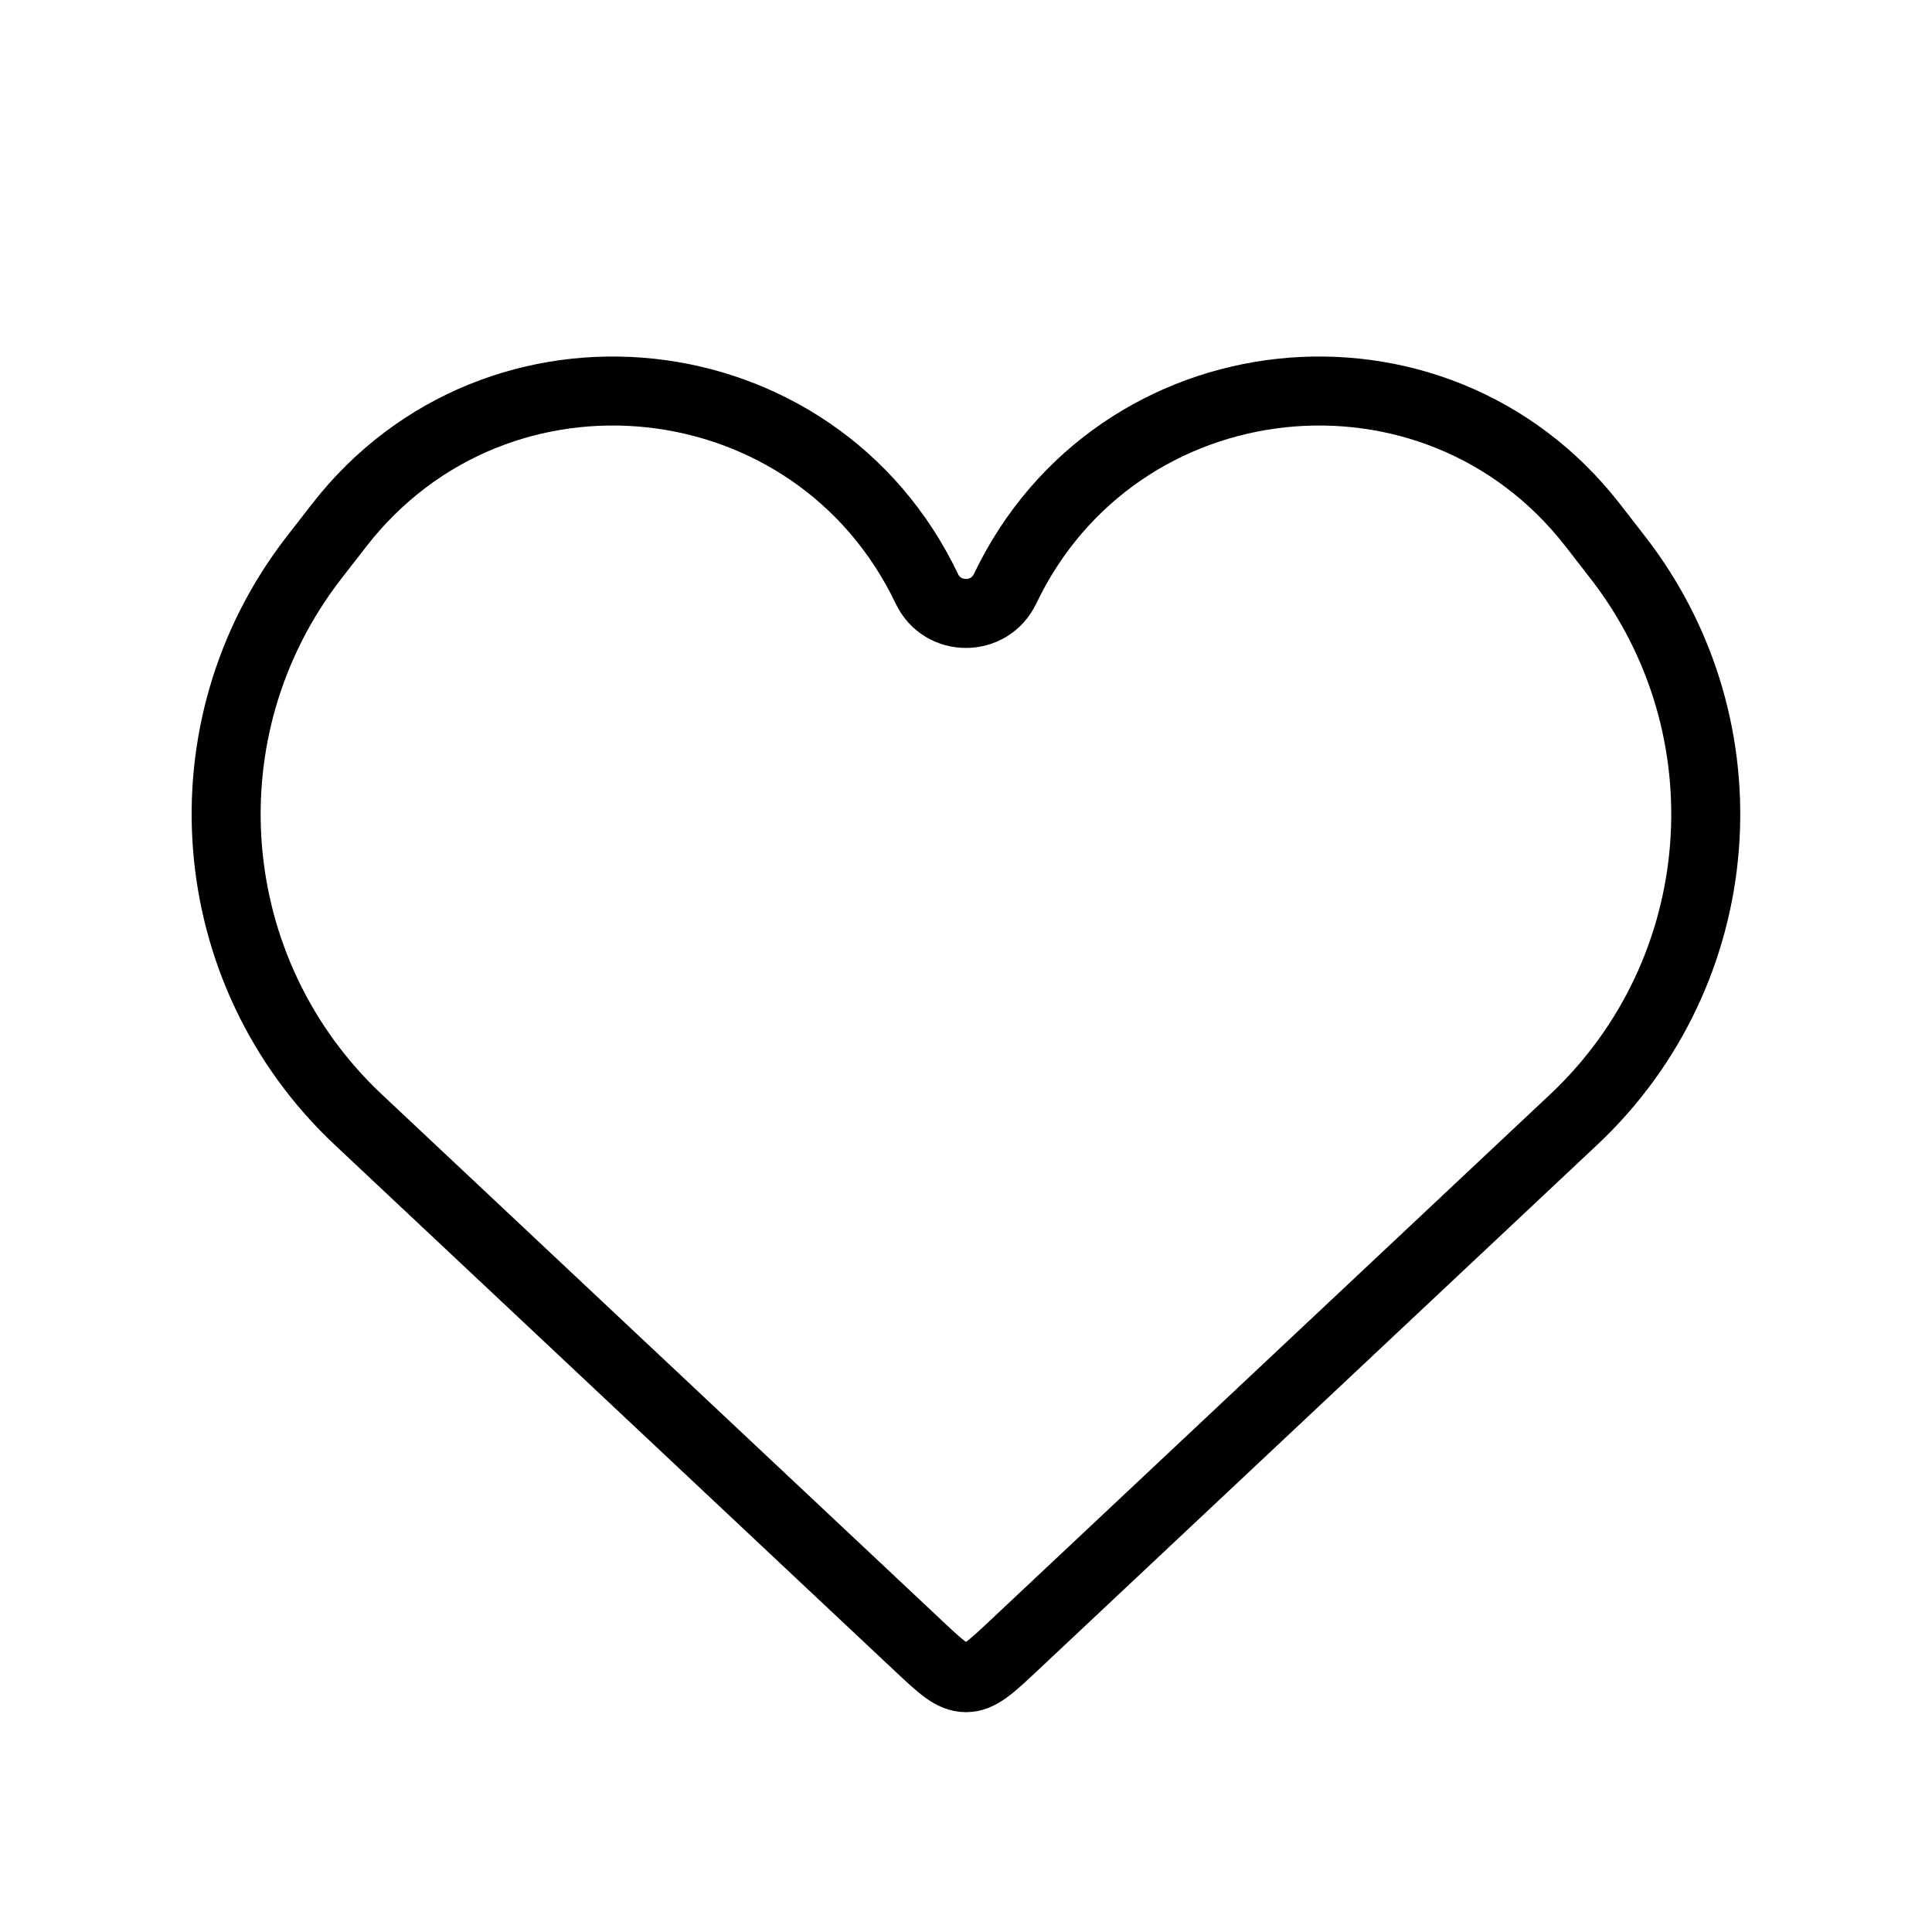
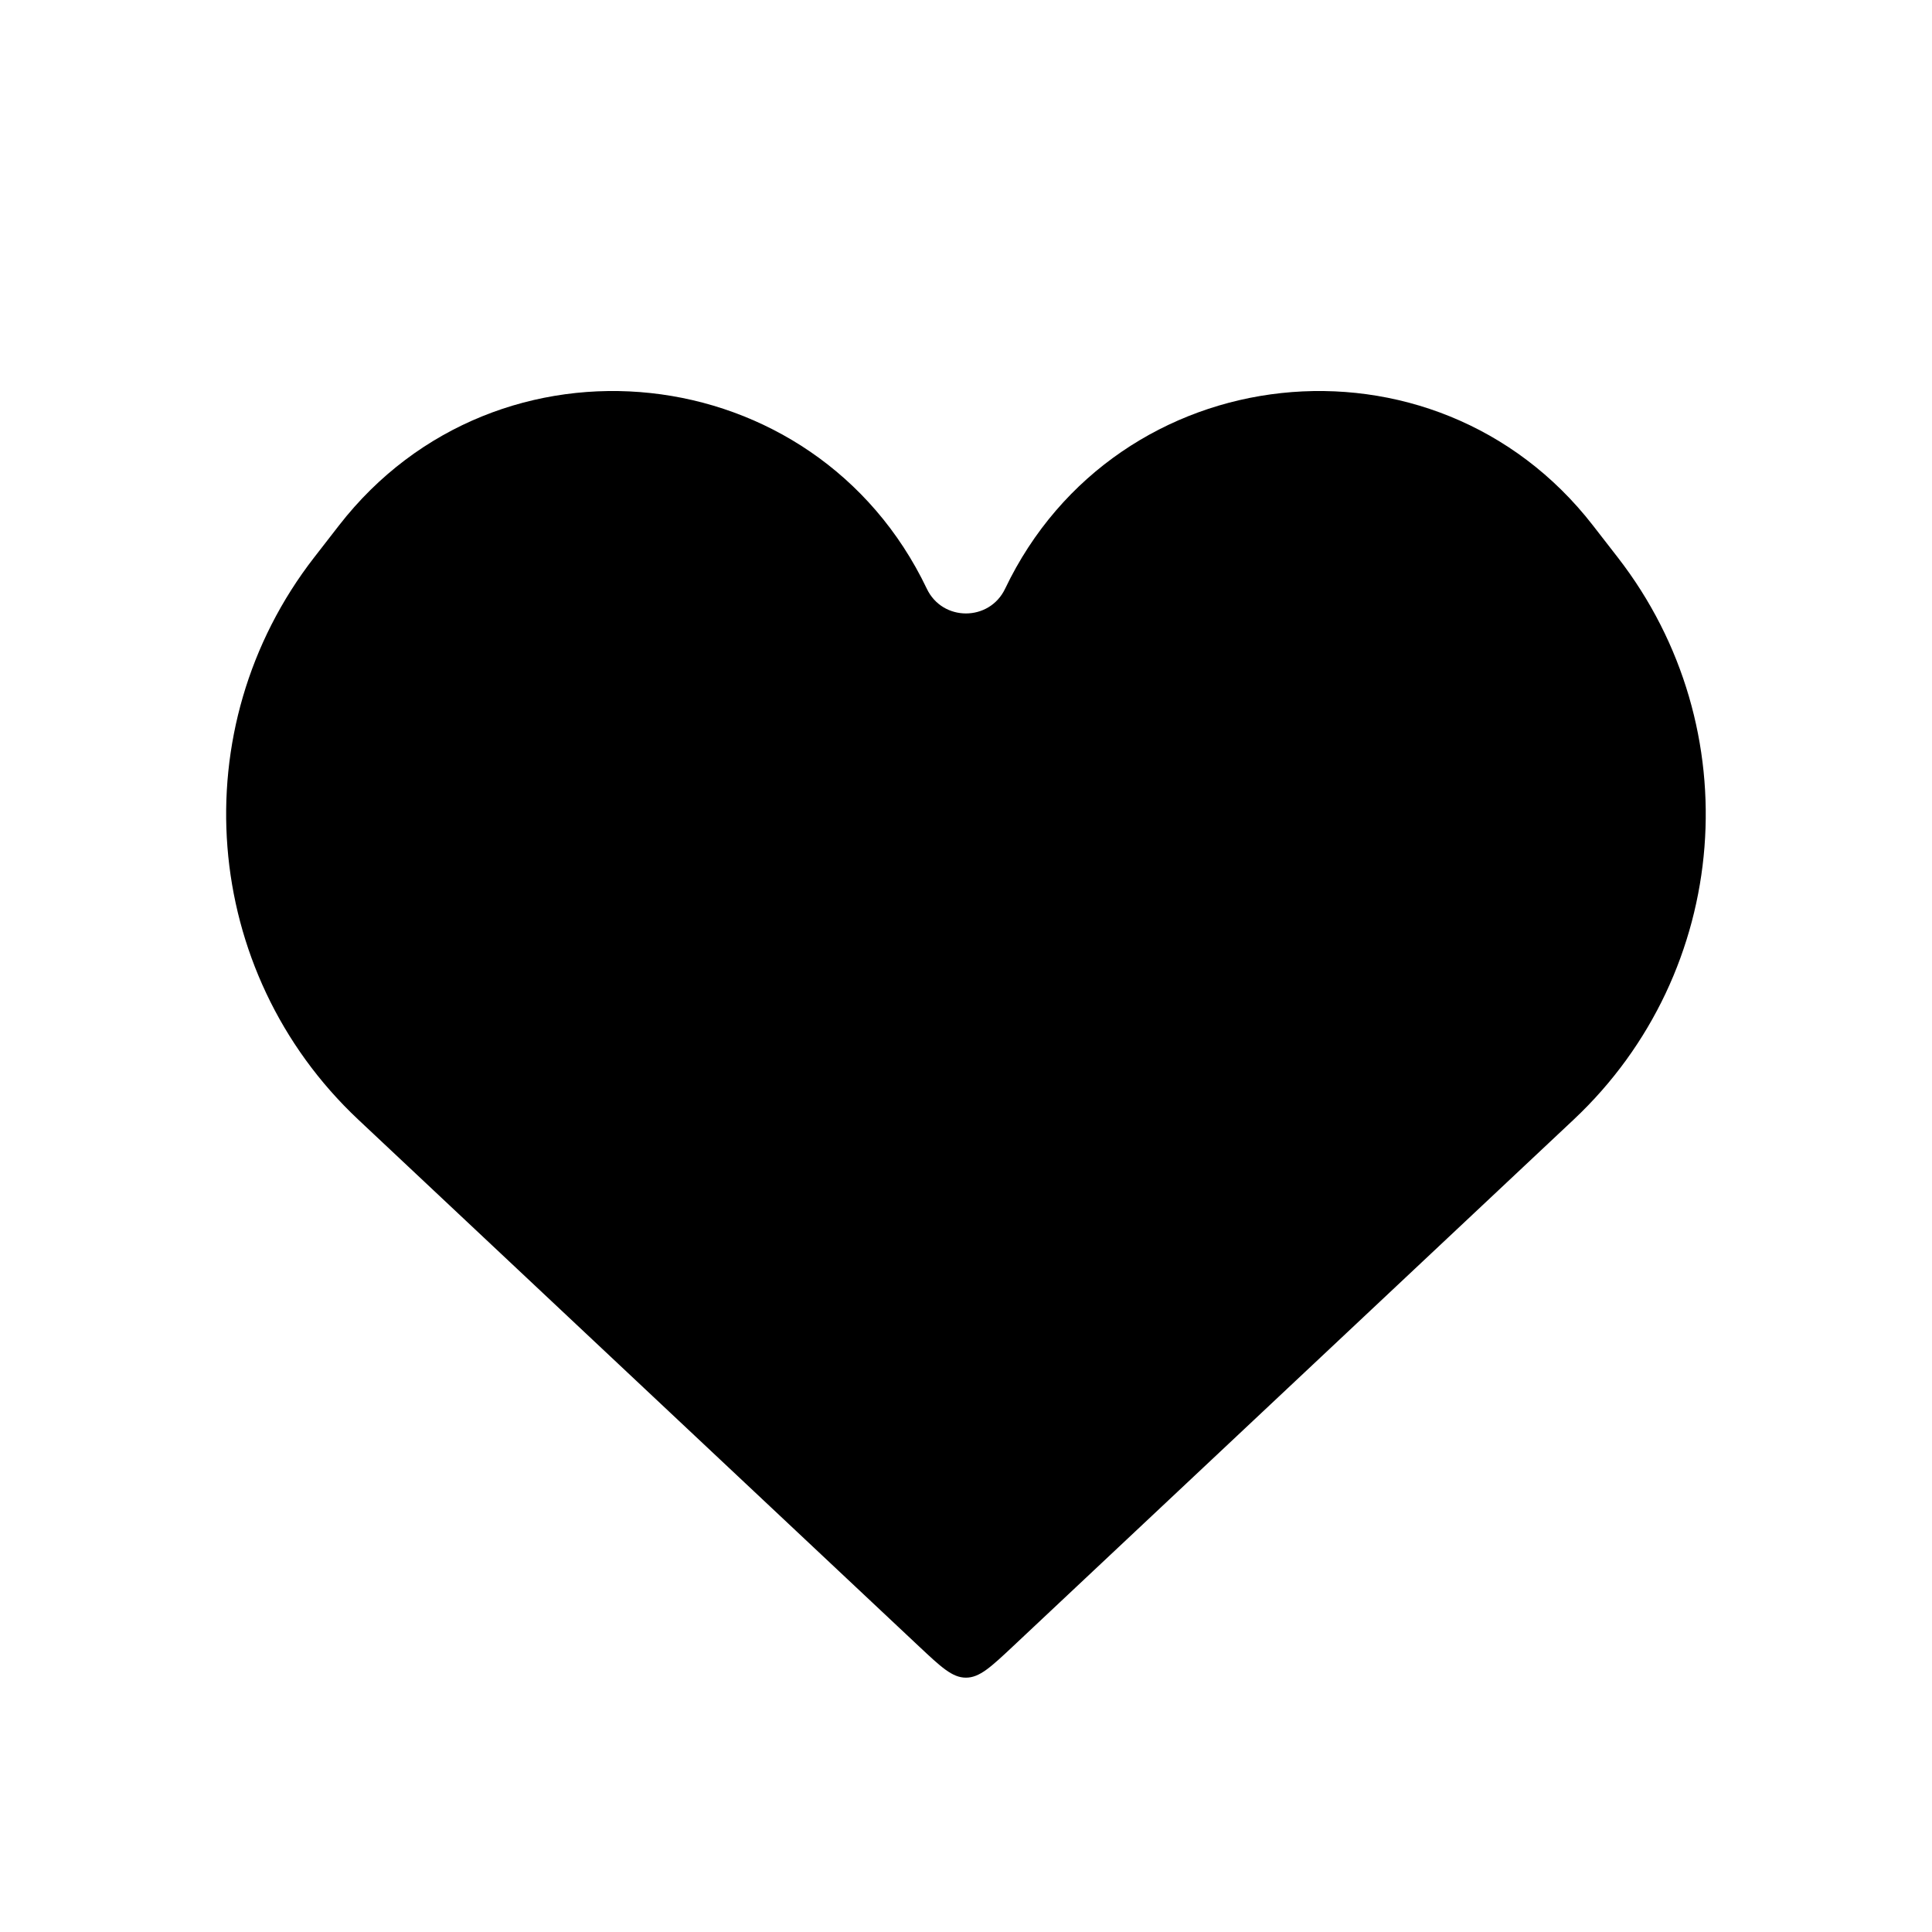
- <svg xmlns="http://www.w3.org/2000/svg" width="current" height="current" viewBox="0 0 28 28" fill="none">
-   <path d="M5.192 16.226L13.315 23.857C13.639 24.161 13.801 24.314 13.999 24.314C14.197 24.314 14.36 24.161 14.684 23.857L22.807 16.226C25.089 14.082 25.366 10.554 23.447 8.08L23.086 7.615C20.79 4.656 16.181 5.152 14.567 8.532C14.339 9.01 13.659 9.01 13.432 8.532C11.818 5.152 7.209 4.656 4.913 7.615L4.552 8.08C2.632 10.554 2.91 14.082 5.192 16.226Z" fill="none" fill-opacity="0.5" stroke="currentColor" />
+ <svg xmlns="http://www.w3.org/2000/svg" width="current" height="current" viewBox="0 0 28 28">
+   <path d="M5.192 16.226L13.315 23.857C13.639 24.161 13.801 24.314 13.999 24.314C14.197 24.314 14.36 24.161 14.684 23.857L22.807 16.226C25.089 14.082 25.366 10.554 23.447 8.08L23.086 7.615C20.79 4.656 16.181 5.152 14.567 8.532C14.339 9.01 13.659 9.01 13.432 8.532C11.818 5.152 7.209 4.656 4.913 7.615L4.552 8.08C2.632 10.554 2.91 14.082 5.192 16.226Z" />
</svg>
